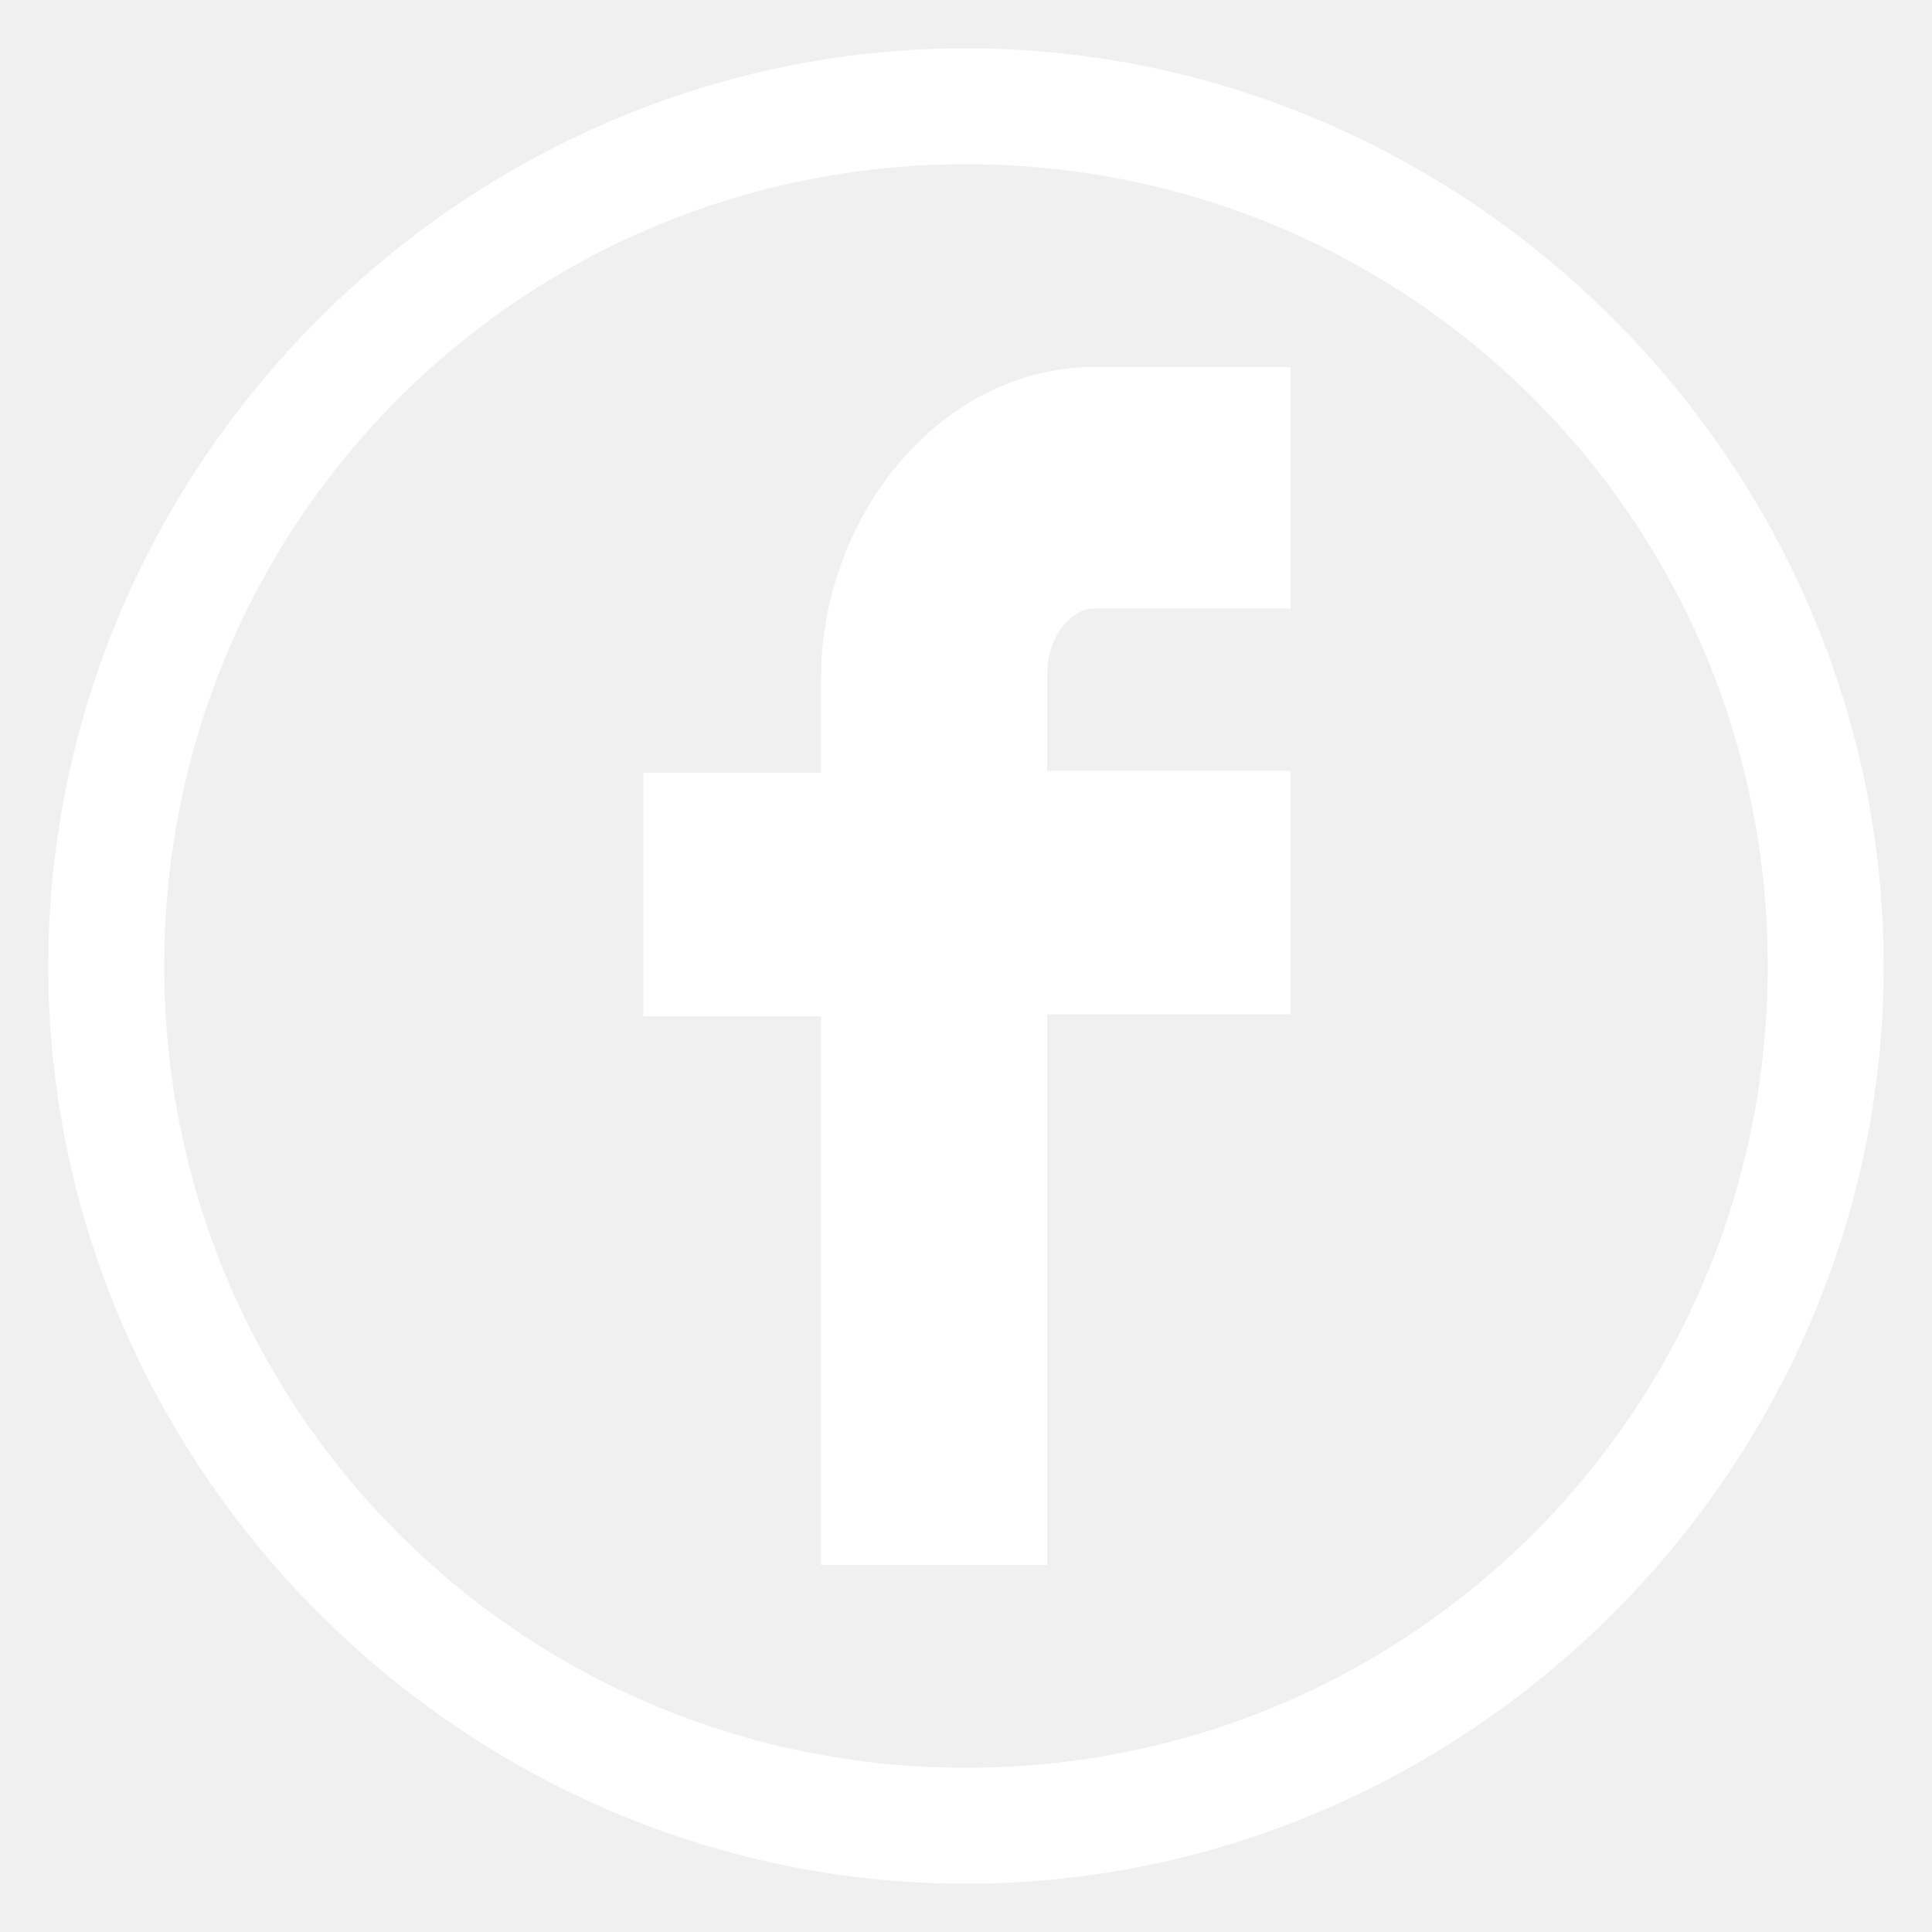
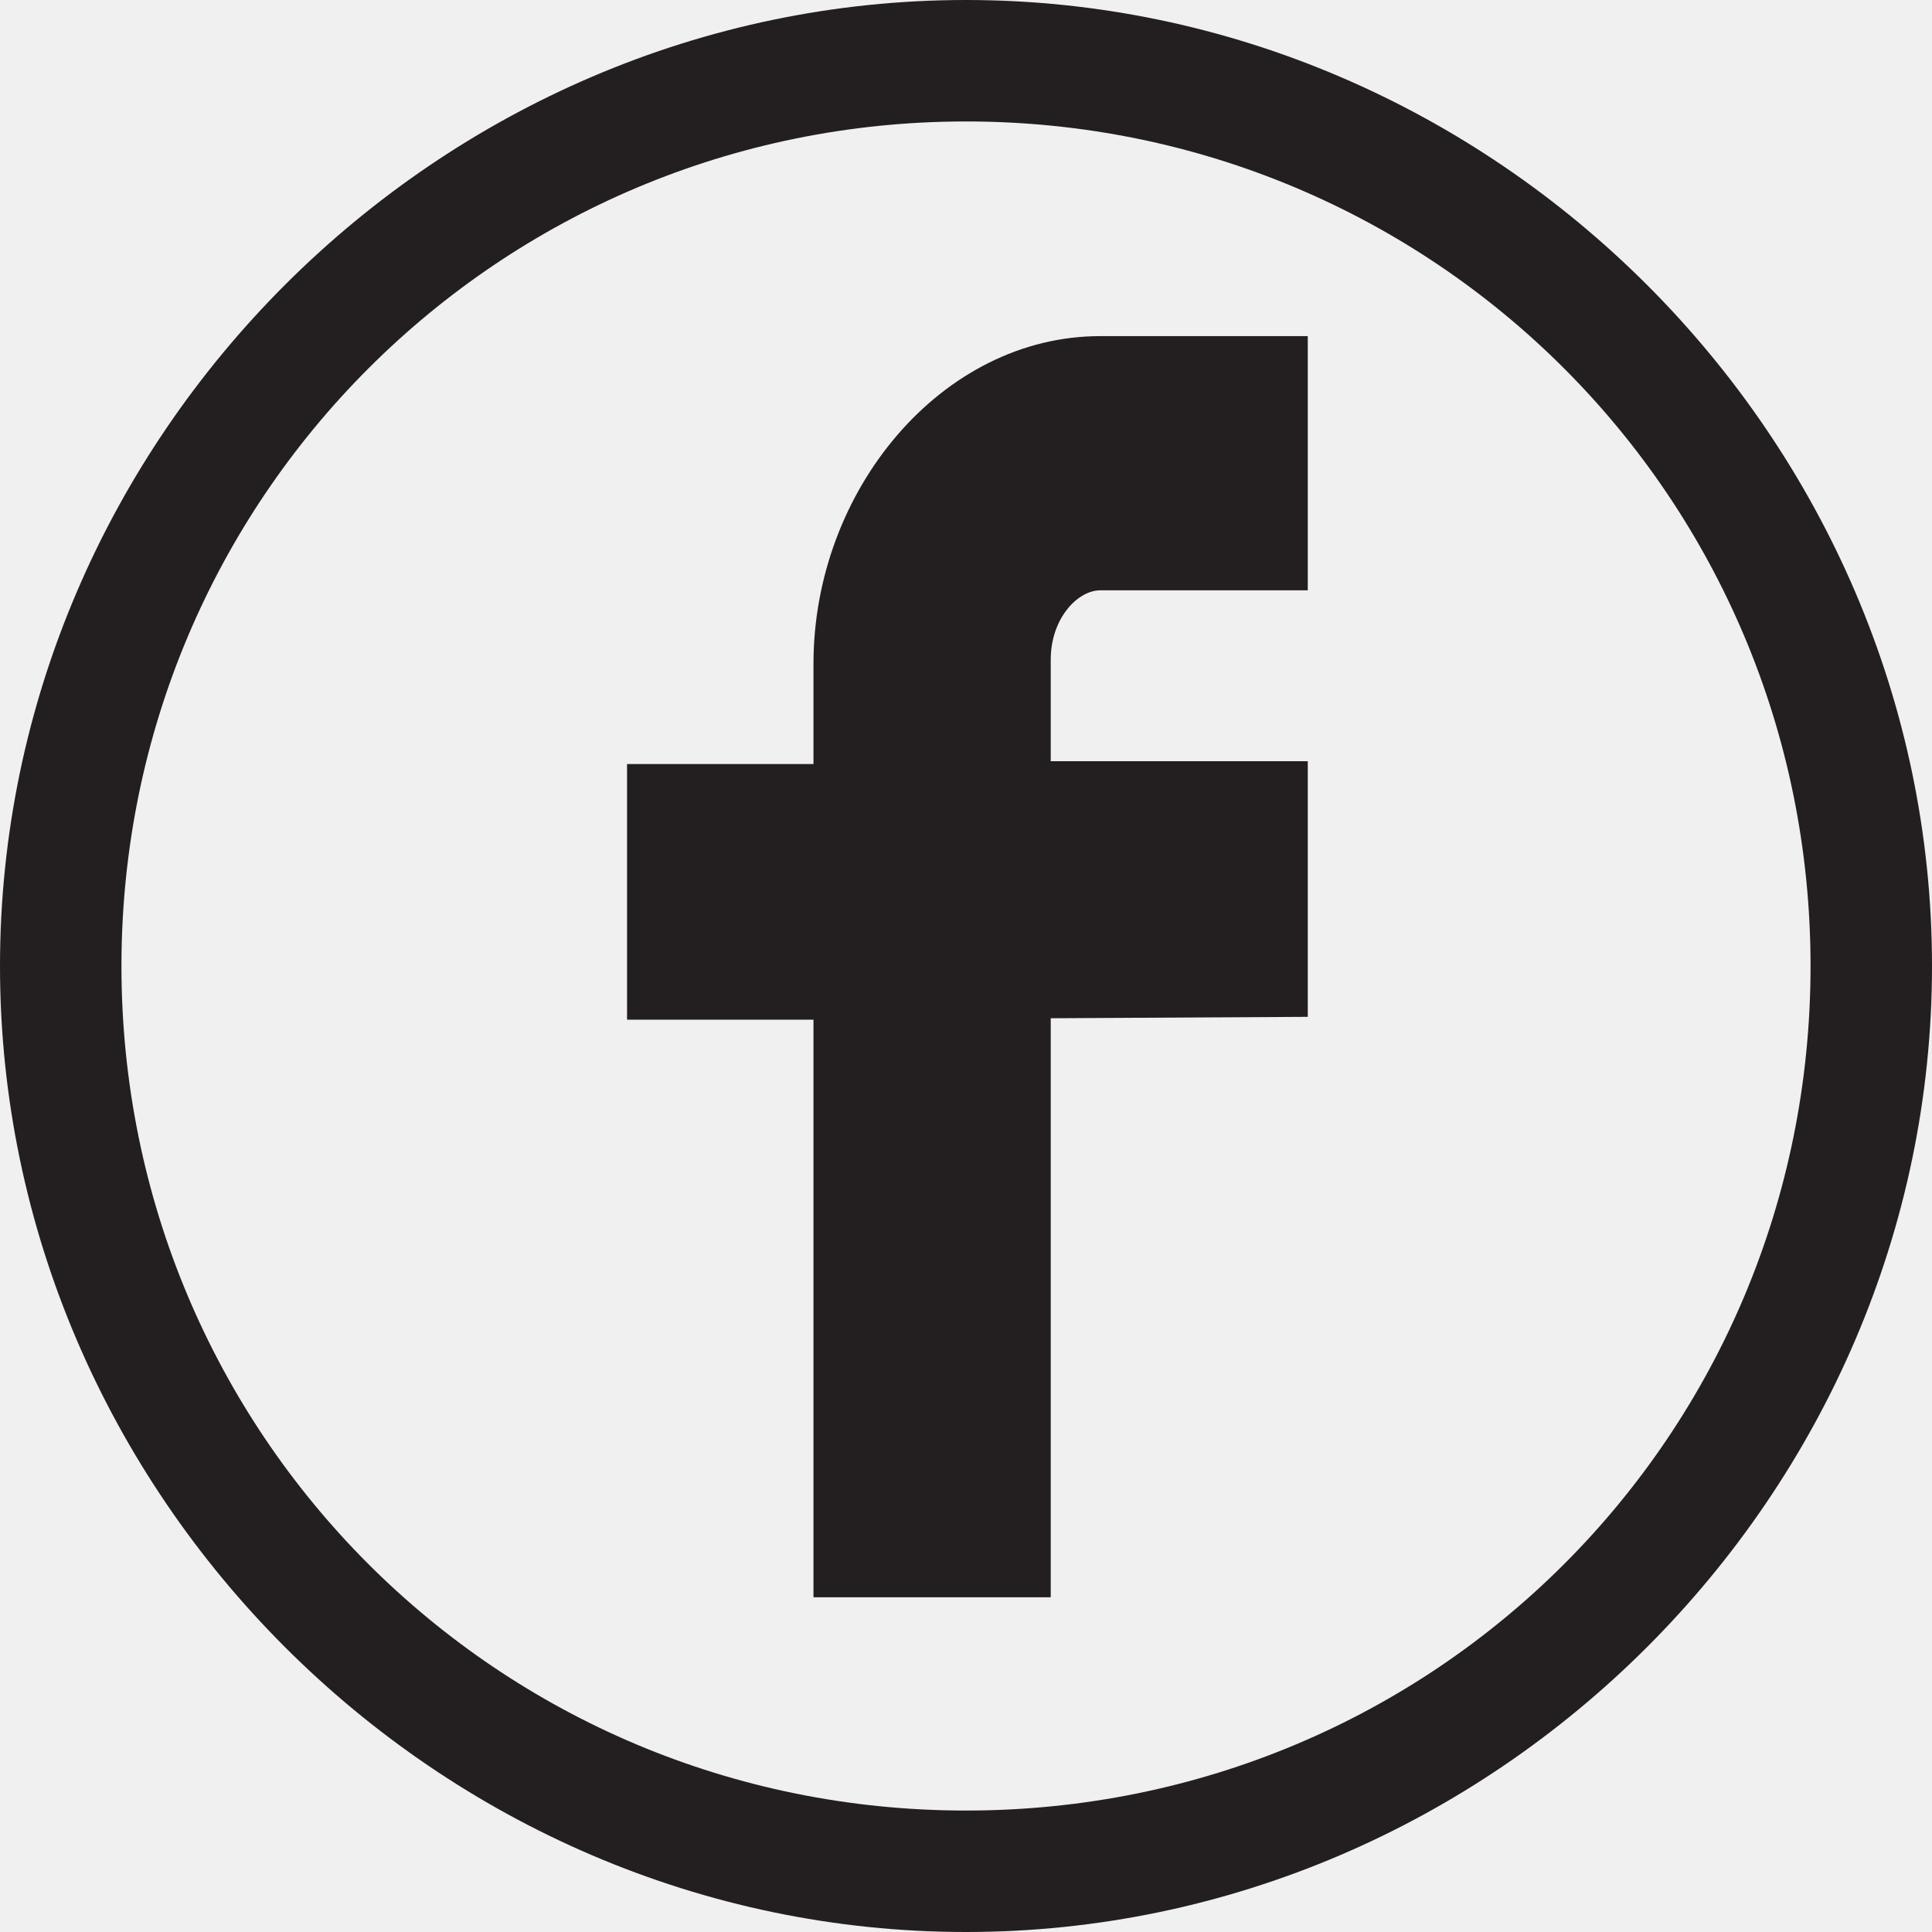
- <svg xmlns="http://www.w3.org/2000/svg" version="1.1" id="Layer_1" x="0px" y="0px" viewBox="0 0 100 100" enable-background="new 0 0 100 100" xml:space="preserve">
-   <path fill="#FFFFFF" d="M50,8.5C73,8.5,91.5,27,91.5,50S73,91.5,50,91.5S8.5,73,8.5,50S27,8.5,50,8.5 M50,2.5C24,2.5,2.5,24,2.5,50  S24,97.5,50,97.5S97.5,76,97.5,50S76,2.5,50,2.5L50,2.5z" />
+ <svg xmlns="http://www.w3.org/2000/svg" version="1.1" id="Layer_1" x="0px" y="0px" width="136.8px" height="136.8px" viewBox="57.6 3.6 136.8 136.8" enable-background="new 57.6 3.6 136.8 136.8" xml:space="preserve">
+   <path fill="#231F20" d="M126,12.2c33.1,0,59.8,26.6,59.8,59.8s-26.6,59.8-59.8,59.8S66.2,105.1,66.2,72S92.9,12.2,126,12.2 M126,3.6  c-37.4,0-68.4,31-68.4,68.4s31,68.4,68.4,68.4s68.4-31,68.4-68.4S163.4,3.6,126,3.6L126,3.6z" />
  <g>
-     <path fill="#FFFFFF" d="M66.8,52.5V39.9H54.2v-5c0-2,1.3-3.4,2.4-3.4h10.2V19H56.6c-7.8,0-14.1,7.6-14.1,16.1v4.9h-9.2v12.6h9.2V81   h11.7V52.5H66.8z" />
+     <path fill="#231F20" d="M150.2,75.6V57.5H132v-7.2c0-2.9,1.9-4.9,3.5-4.9h14.7v-18h-14.7c-11.2,0-20.3,10.9-20.3,23.2v7.1H102v18.1   h13.2v40.9H132v-41L150.2,75.6L150.2,75.6z" />
  </g>
</svg>
